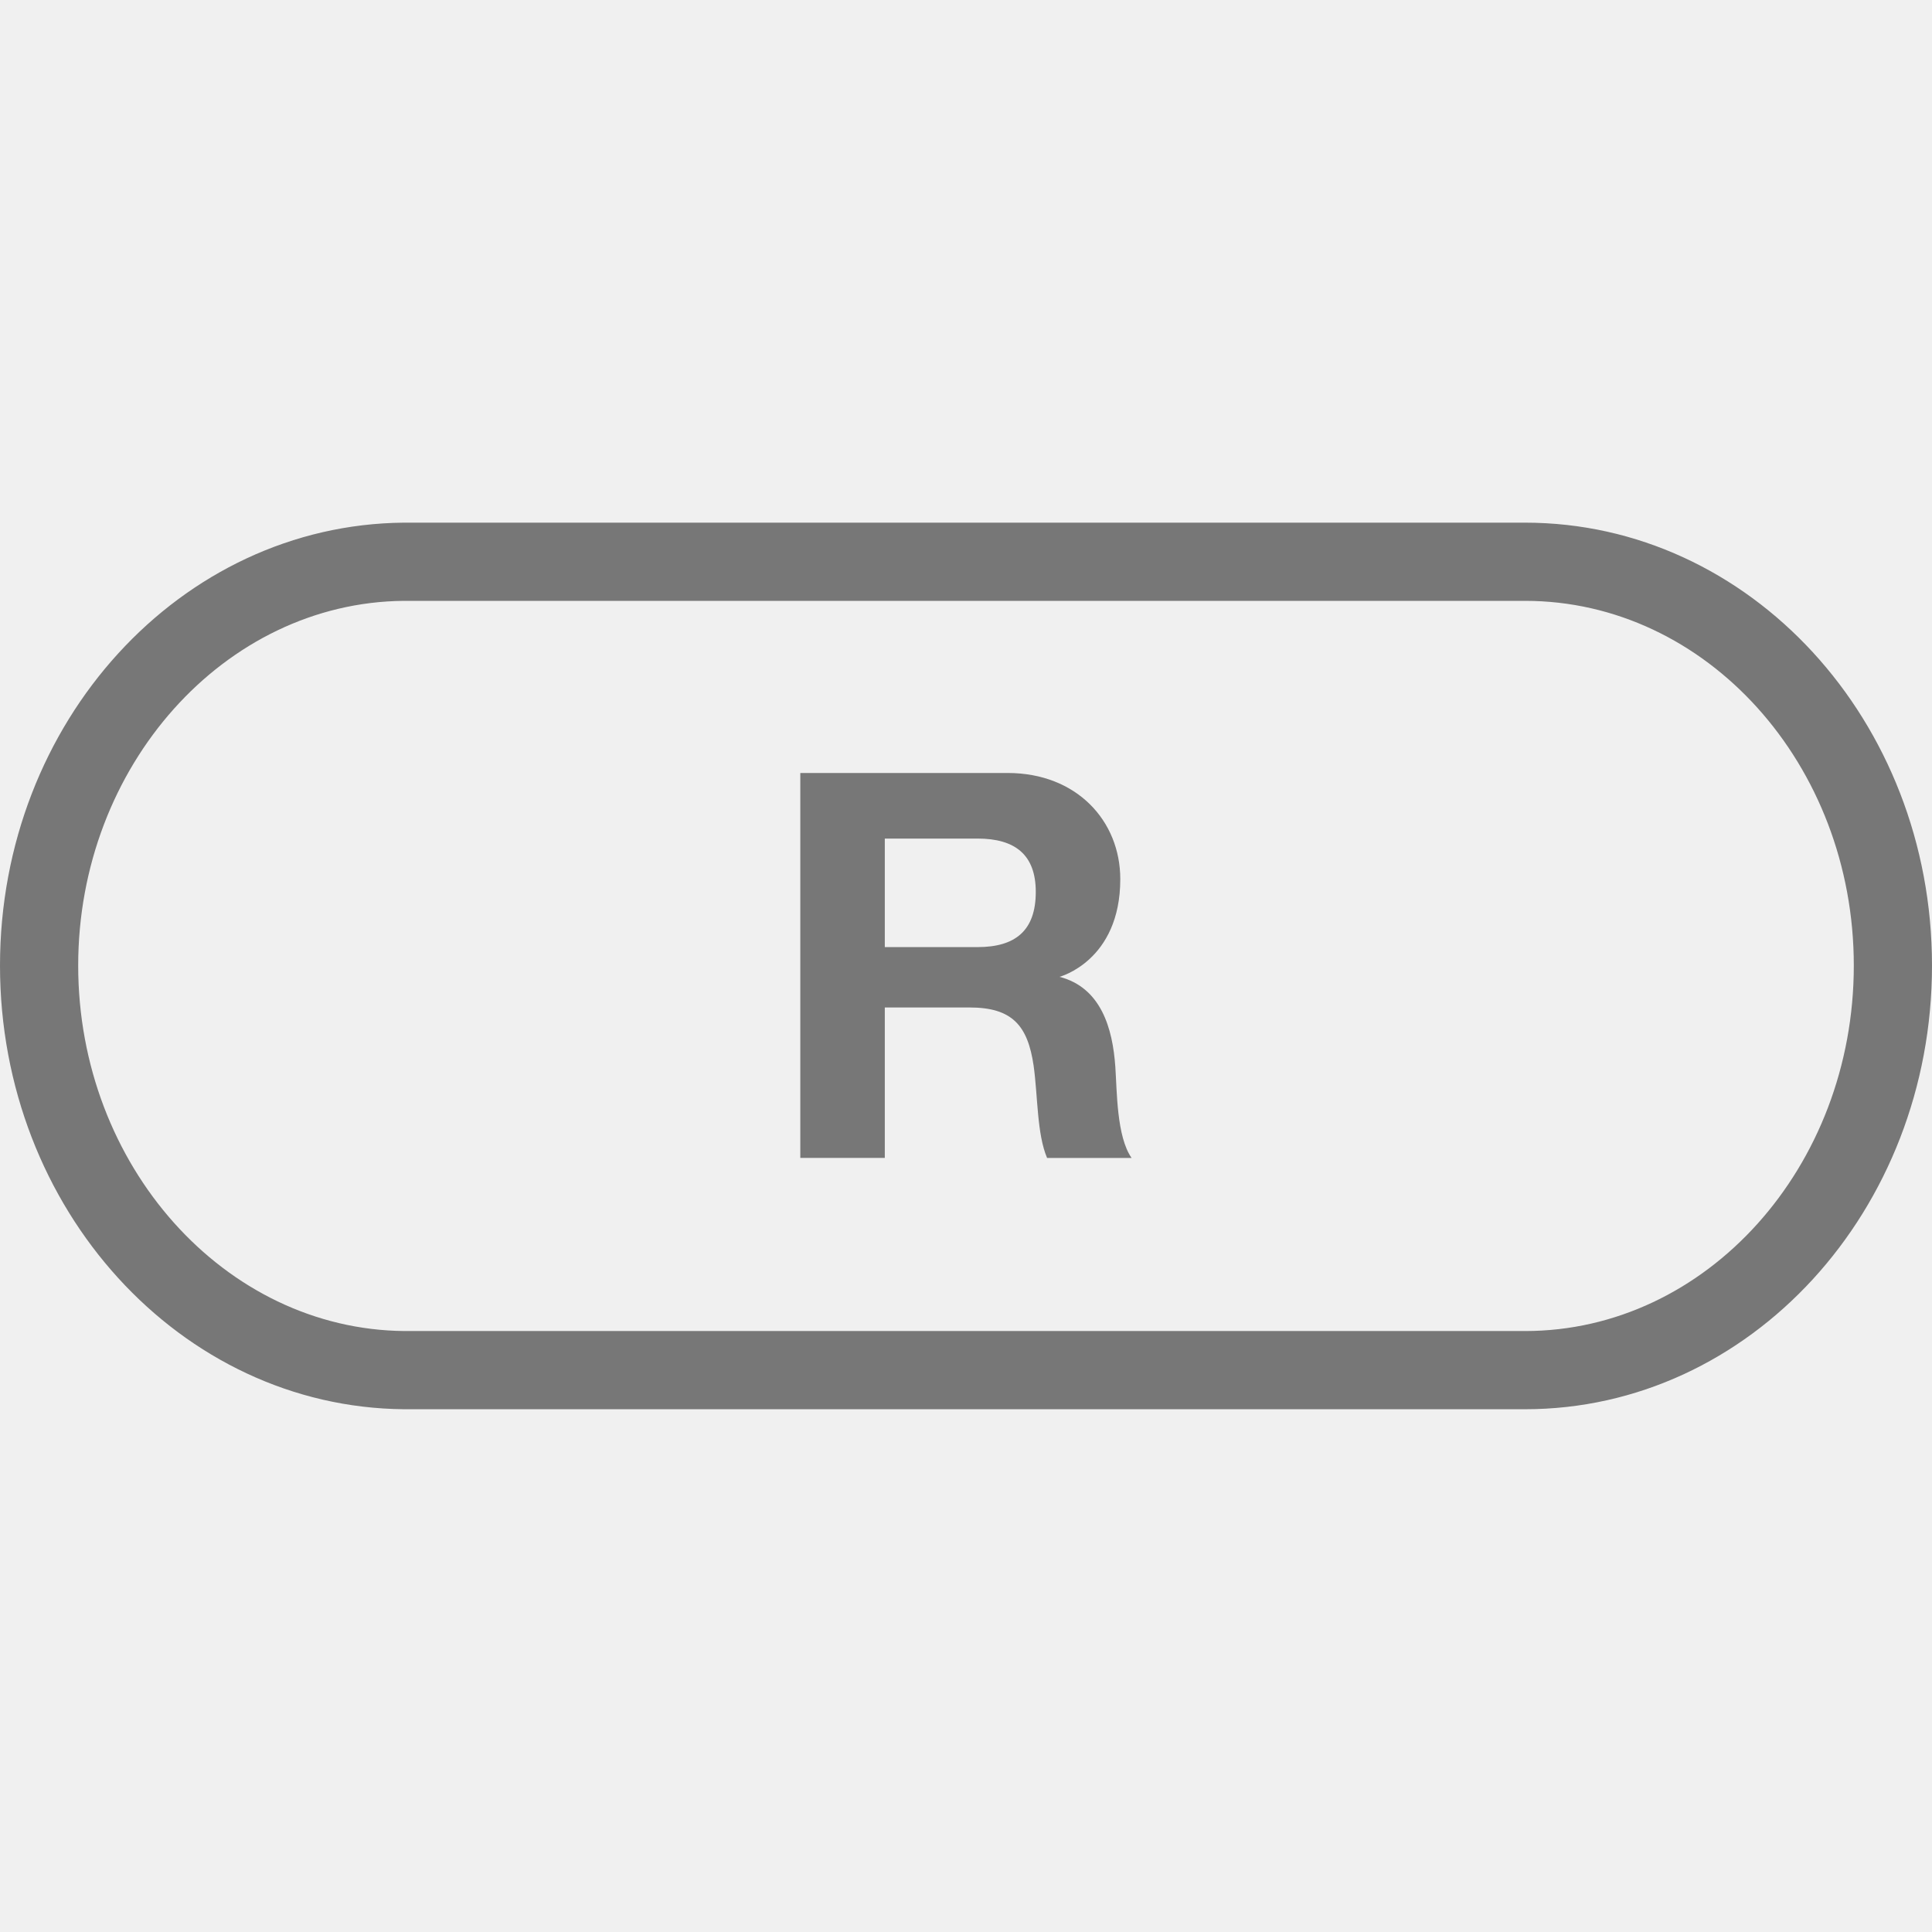
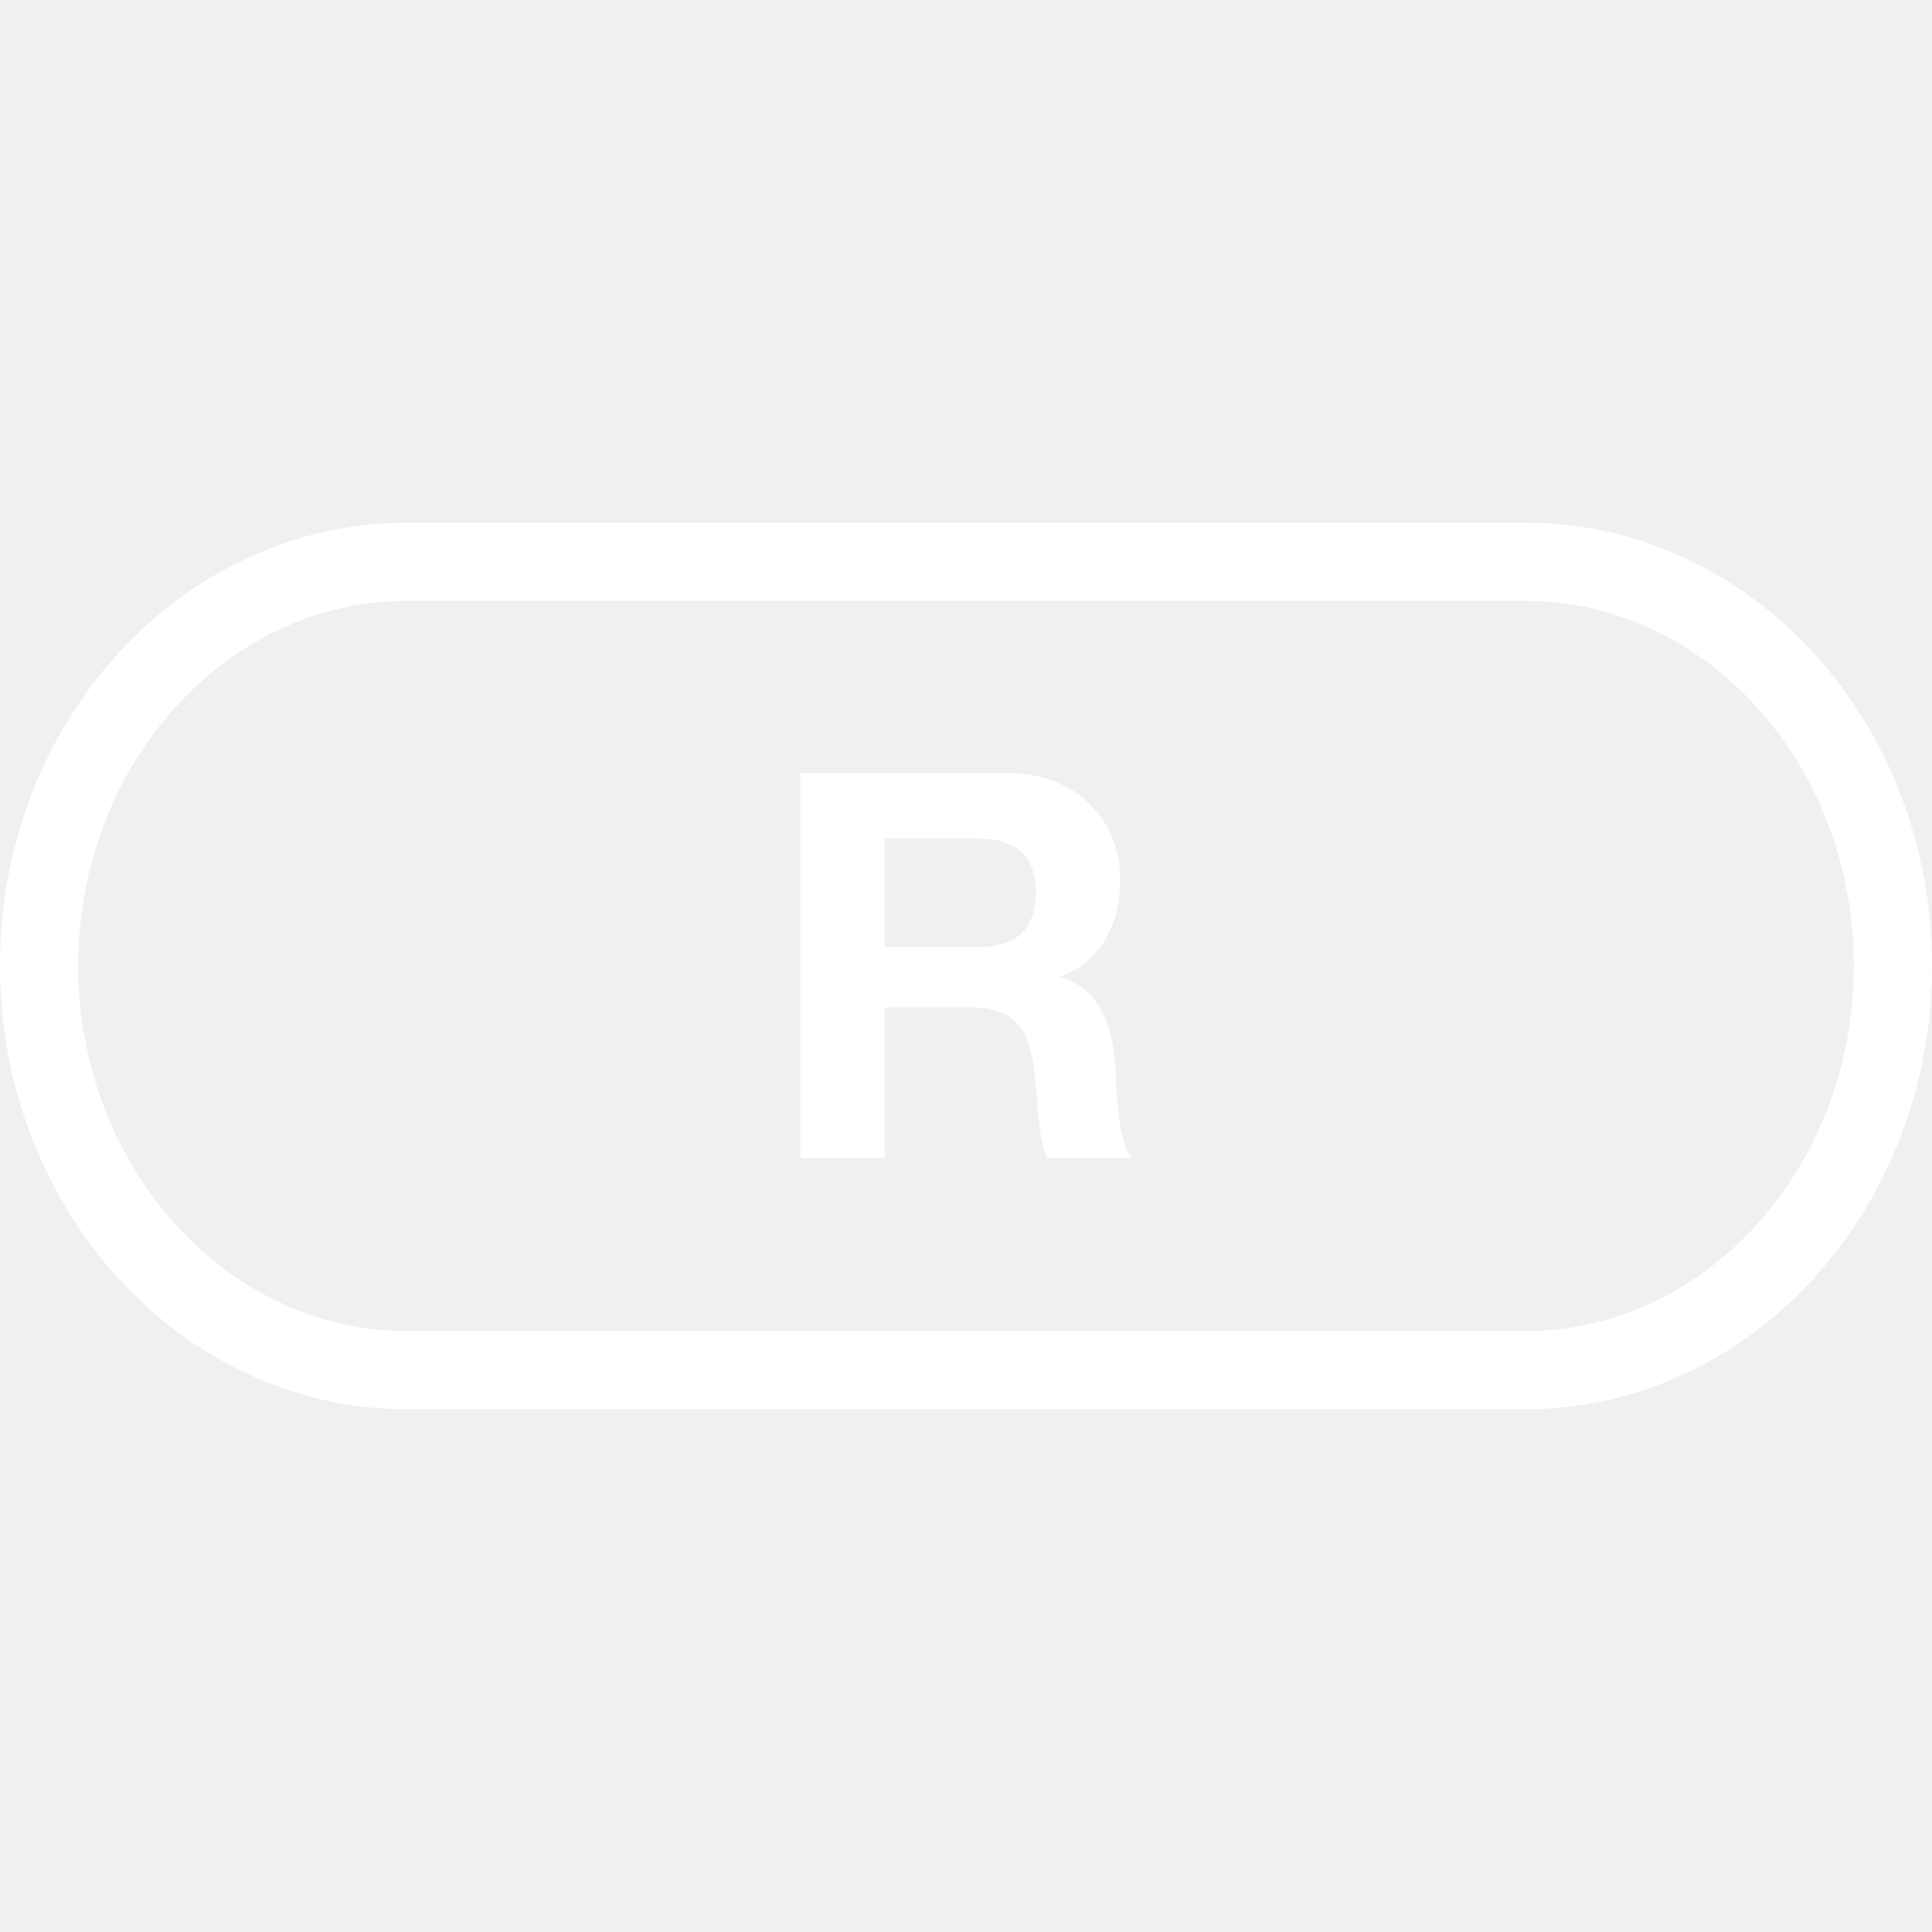
<svg xmlns="http://www.w3.org/2000/svg" version="1.1" id="_x30_" x="0px" y="0px" width="37.061px" height="37.061px" viewBox="0 0 37.061 37.061" enable-background="new 0 0 37.061 37.061" xml:space="preserve">
-   <path fill="#777777" d="M16.973,16.086h1.779c0.722,0,1.117,0.312,1.117,1.023c0,0.747-0.396,1.059-1.117,1.059h-1.779V16.086z   M15.353,22.212h1.62v-2.886h1.625c0.816,0,1.117,0.342,1.23,1.119c0.082,0.588,0.061,1.303,0.258,1.768h1.621  c-0.289-0.414-0.279-1.28-0.312-1.748c-0.051-0.744-0.276-1.521-1.071-1.727c0,0,1.166-0.303,1.166-1.874  c0-1.118-0.837-2.036-2.16-2.036h-3.978V22.212z" />
+   <path fill="#FFFFFF" d="M16.973,16.086h1.779c0.722,0,1.117,0.312,1.117,1.022c0,0.747-0.396,1.06-1.117,1.06h-1.779V16.086z   M15.353,22.212h1.62v-2.886h1.625c0.816,0,1.117,0.342,1.23,1.118c0.082,0.589,0.061,1.304,0.258,1.769h1.621  c-0.289-0.414-0.279-1.28-0.313-1.748c-0.051-0.744-0.275-1.521-1.07-1.728c0,0,1.166-0.303,1.166-1.873  c0-1.118-0.838-2.036-2.16-2.036h-3.979L15.353,22.212L15.353,22.212z" />
  <g>
-     <path fill="#777777" d="M29.254,11.526c3.478,0,6.307,3.139,6.307,6.996c0,3.866-2.829,7.011-6.307,7.011H7.76   c-3.452-0.03-6.26-3.176-6.26-7.011c0-3.827,2.808-6.966,6.247-6.996H29.254 M29.254,10.026c-0.021,0-21.507,0-21.507,0   C3.466,10.063,0,13.846,0,18.522c0,4.678,3.466,8.472,7.747,8.511c0,0,21.484,0,21.507,0c4.313,0,7.807-3.811,7.807-8.511   S33.566,10.026,29.254,10.026L29.254,10.026z" />
-   </g>
-   <g opacity="0">
-     <path fill="#FFFFFF" d="M36.961,0.1v36.861H0.1V0.1H36.961 M37.061,0H0V37.06h37.061V0L37.061,0z" />
+     <path fill="#FFFFFF" d="M29.254,11.526c3.478,0,6.307,3.14,6.307,6.996c0,3.866-2.829,7.012-6.307,7.012H7.76   c-3.452-0.03-6.26-3.177-6.26-7.012c0-3.827,2.808-6.966,6.247-6.996H29.254 M29.254,10.026c-0.021,0-21.507,0-21.507,0   C3.466,10.063,0,13.846,0,18.522c0,4.679,3.466,8.473,7.747,8.512c0,0,21.483,0,21.507,0c4.313,0,7.807-3.812,7.807-8.512   C37.061,13.823,33.566,10.026,29.254,10.026L29.254,10.026z" />
  </g>
</svg>
